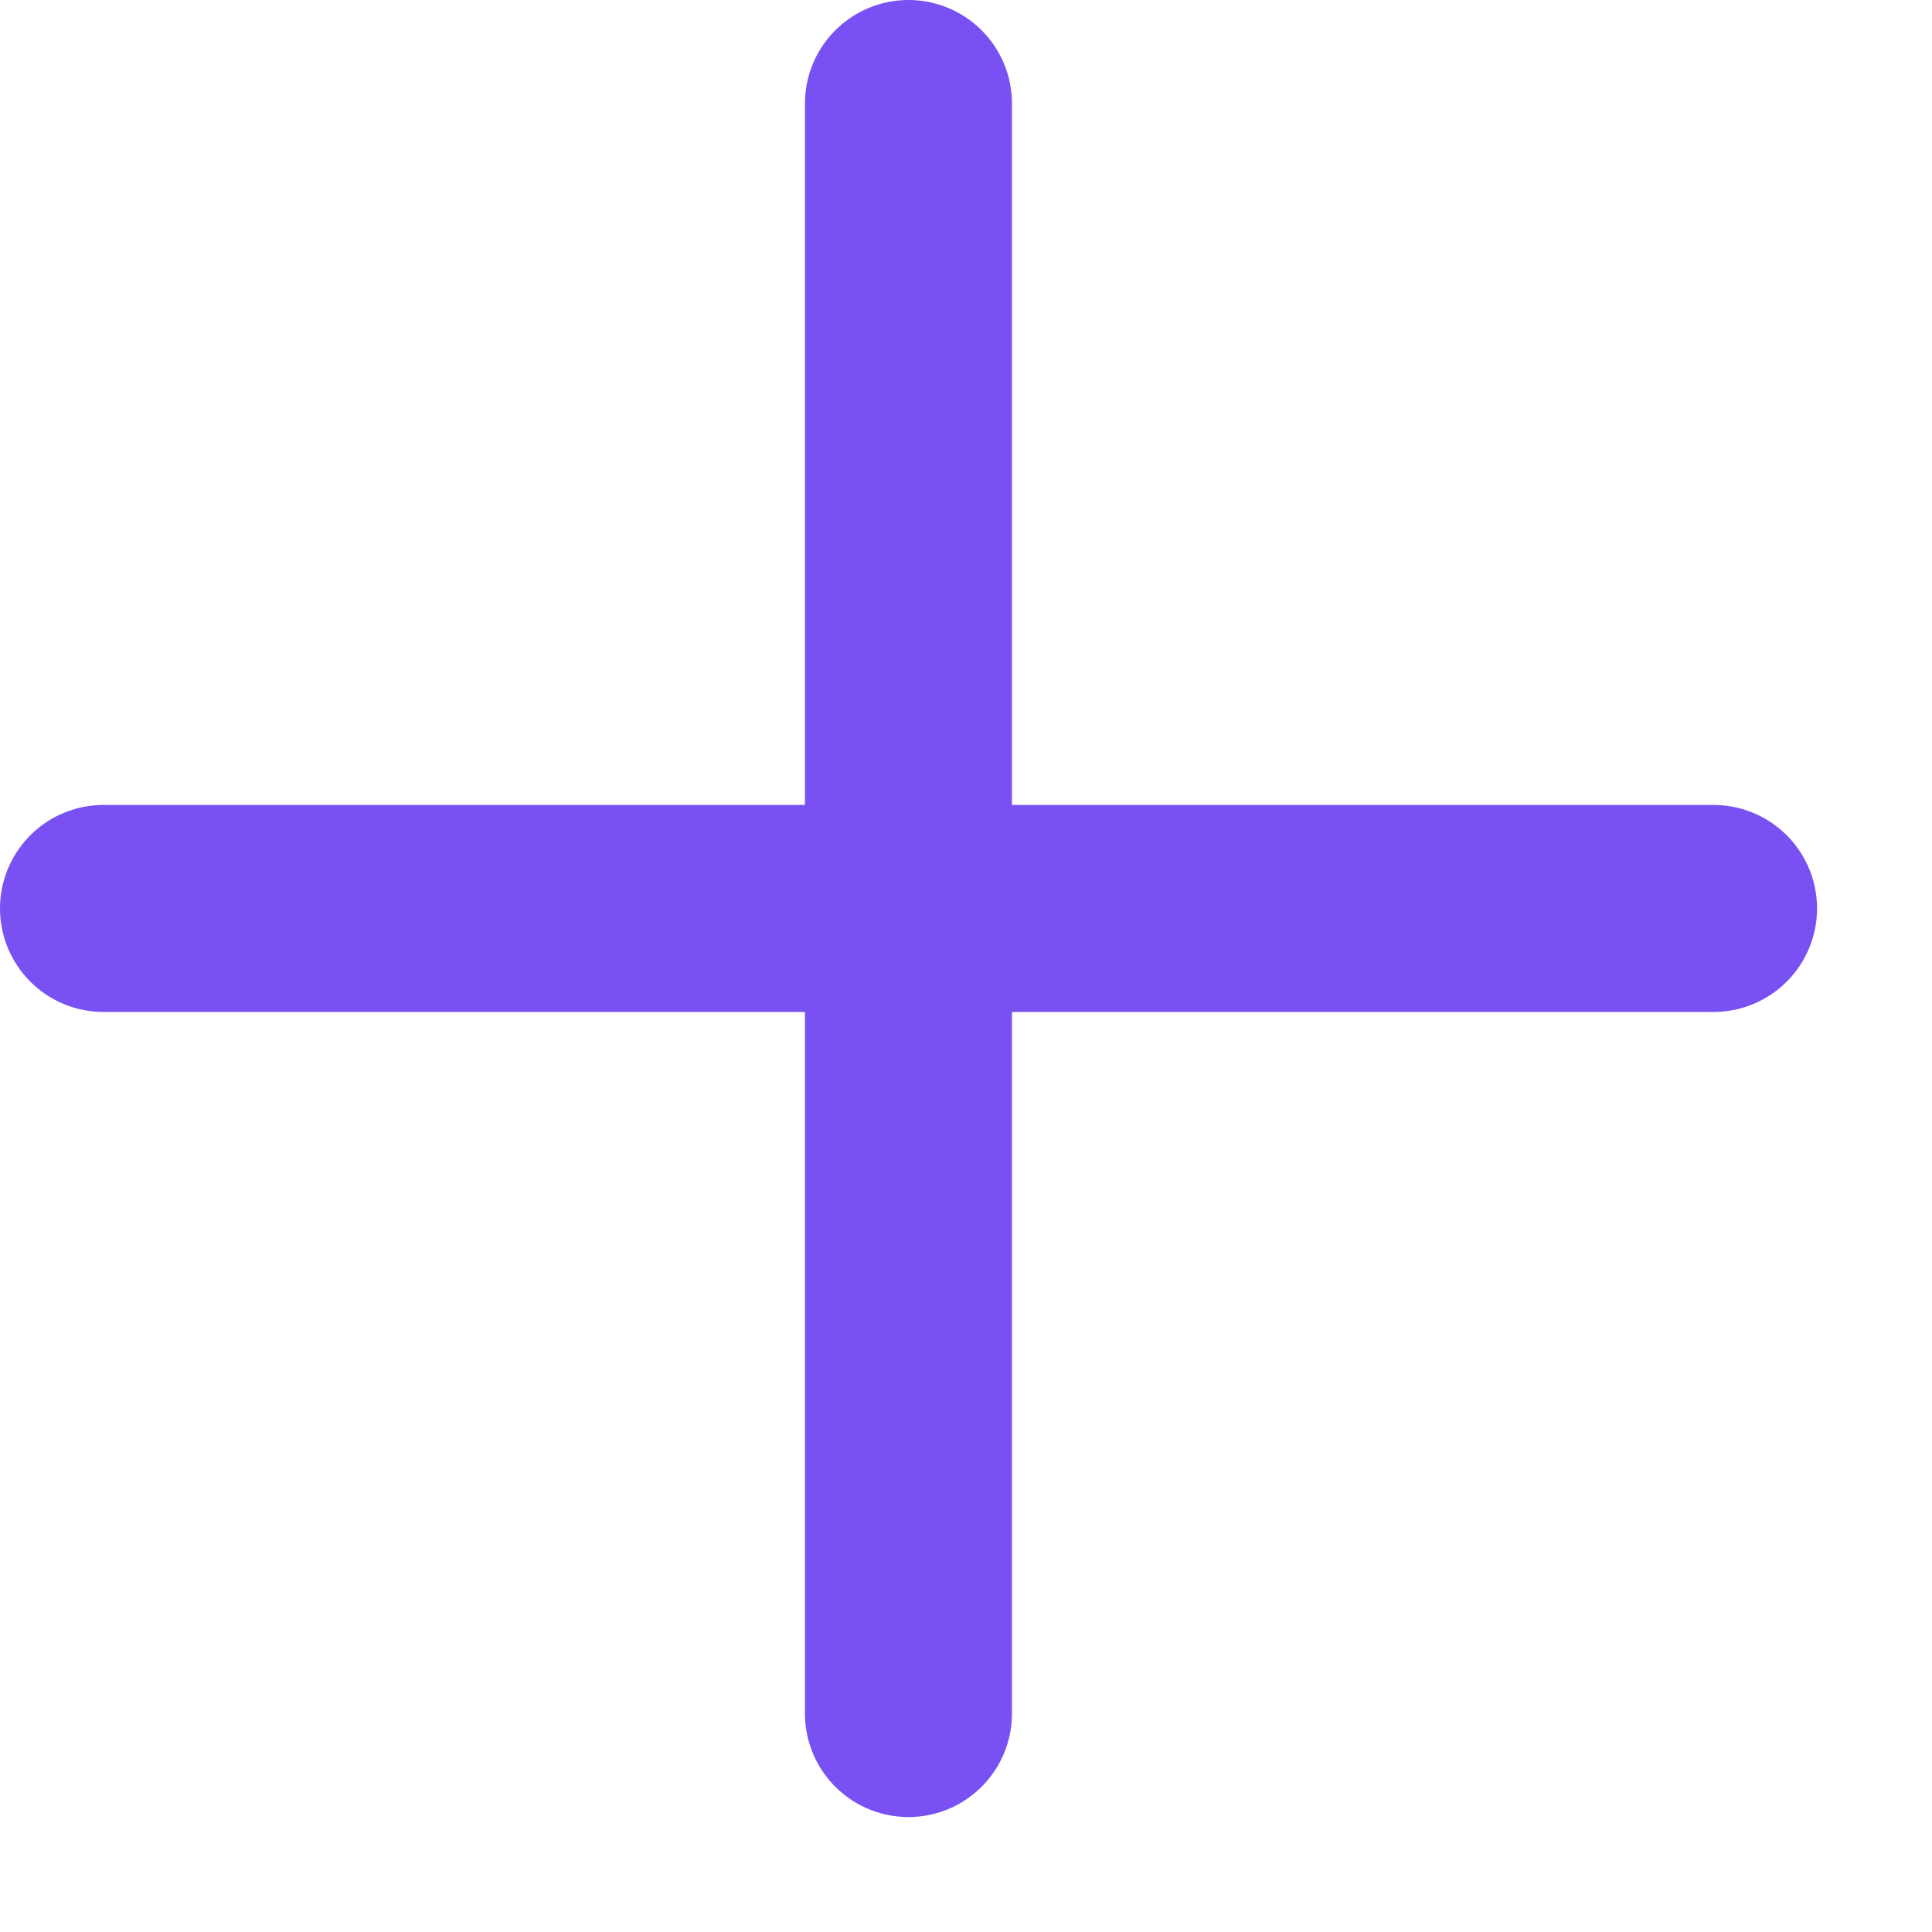
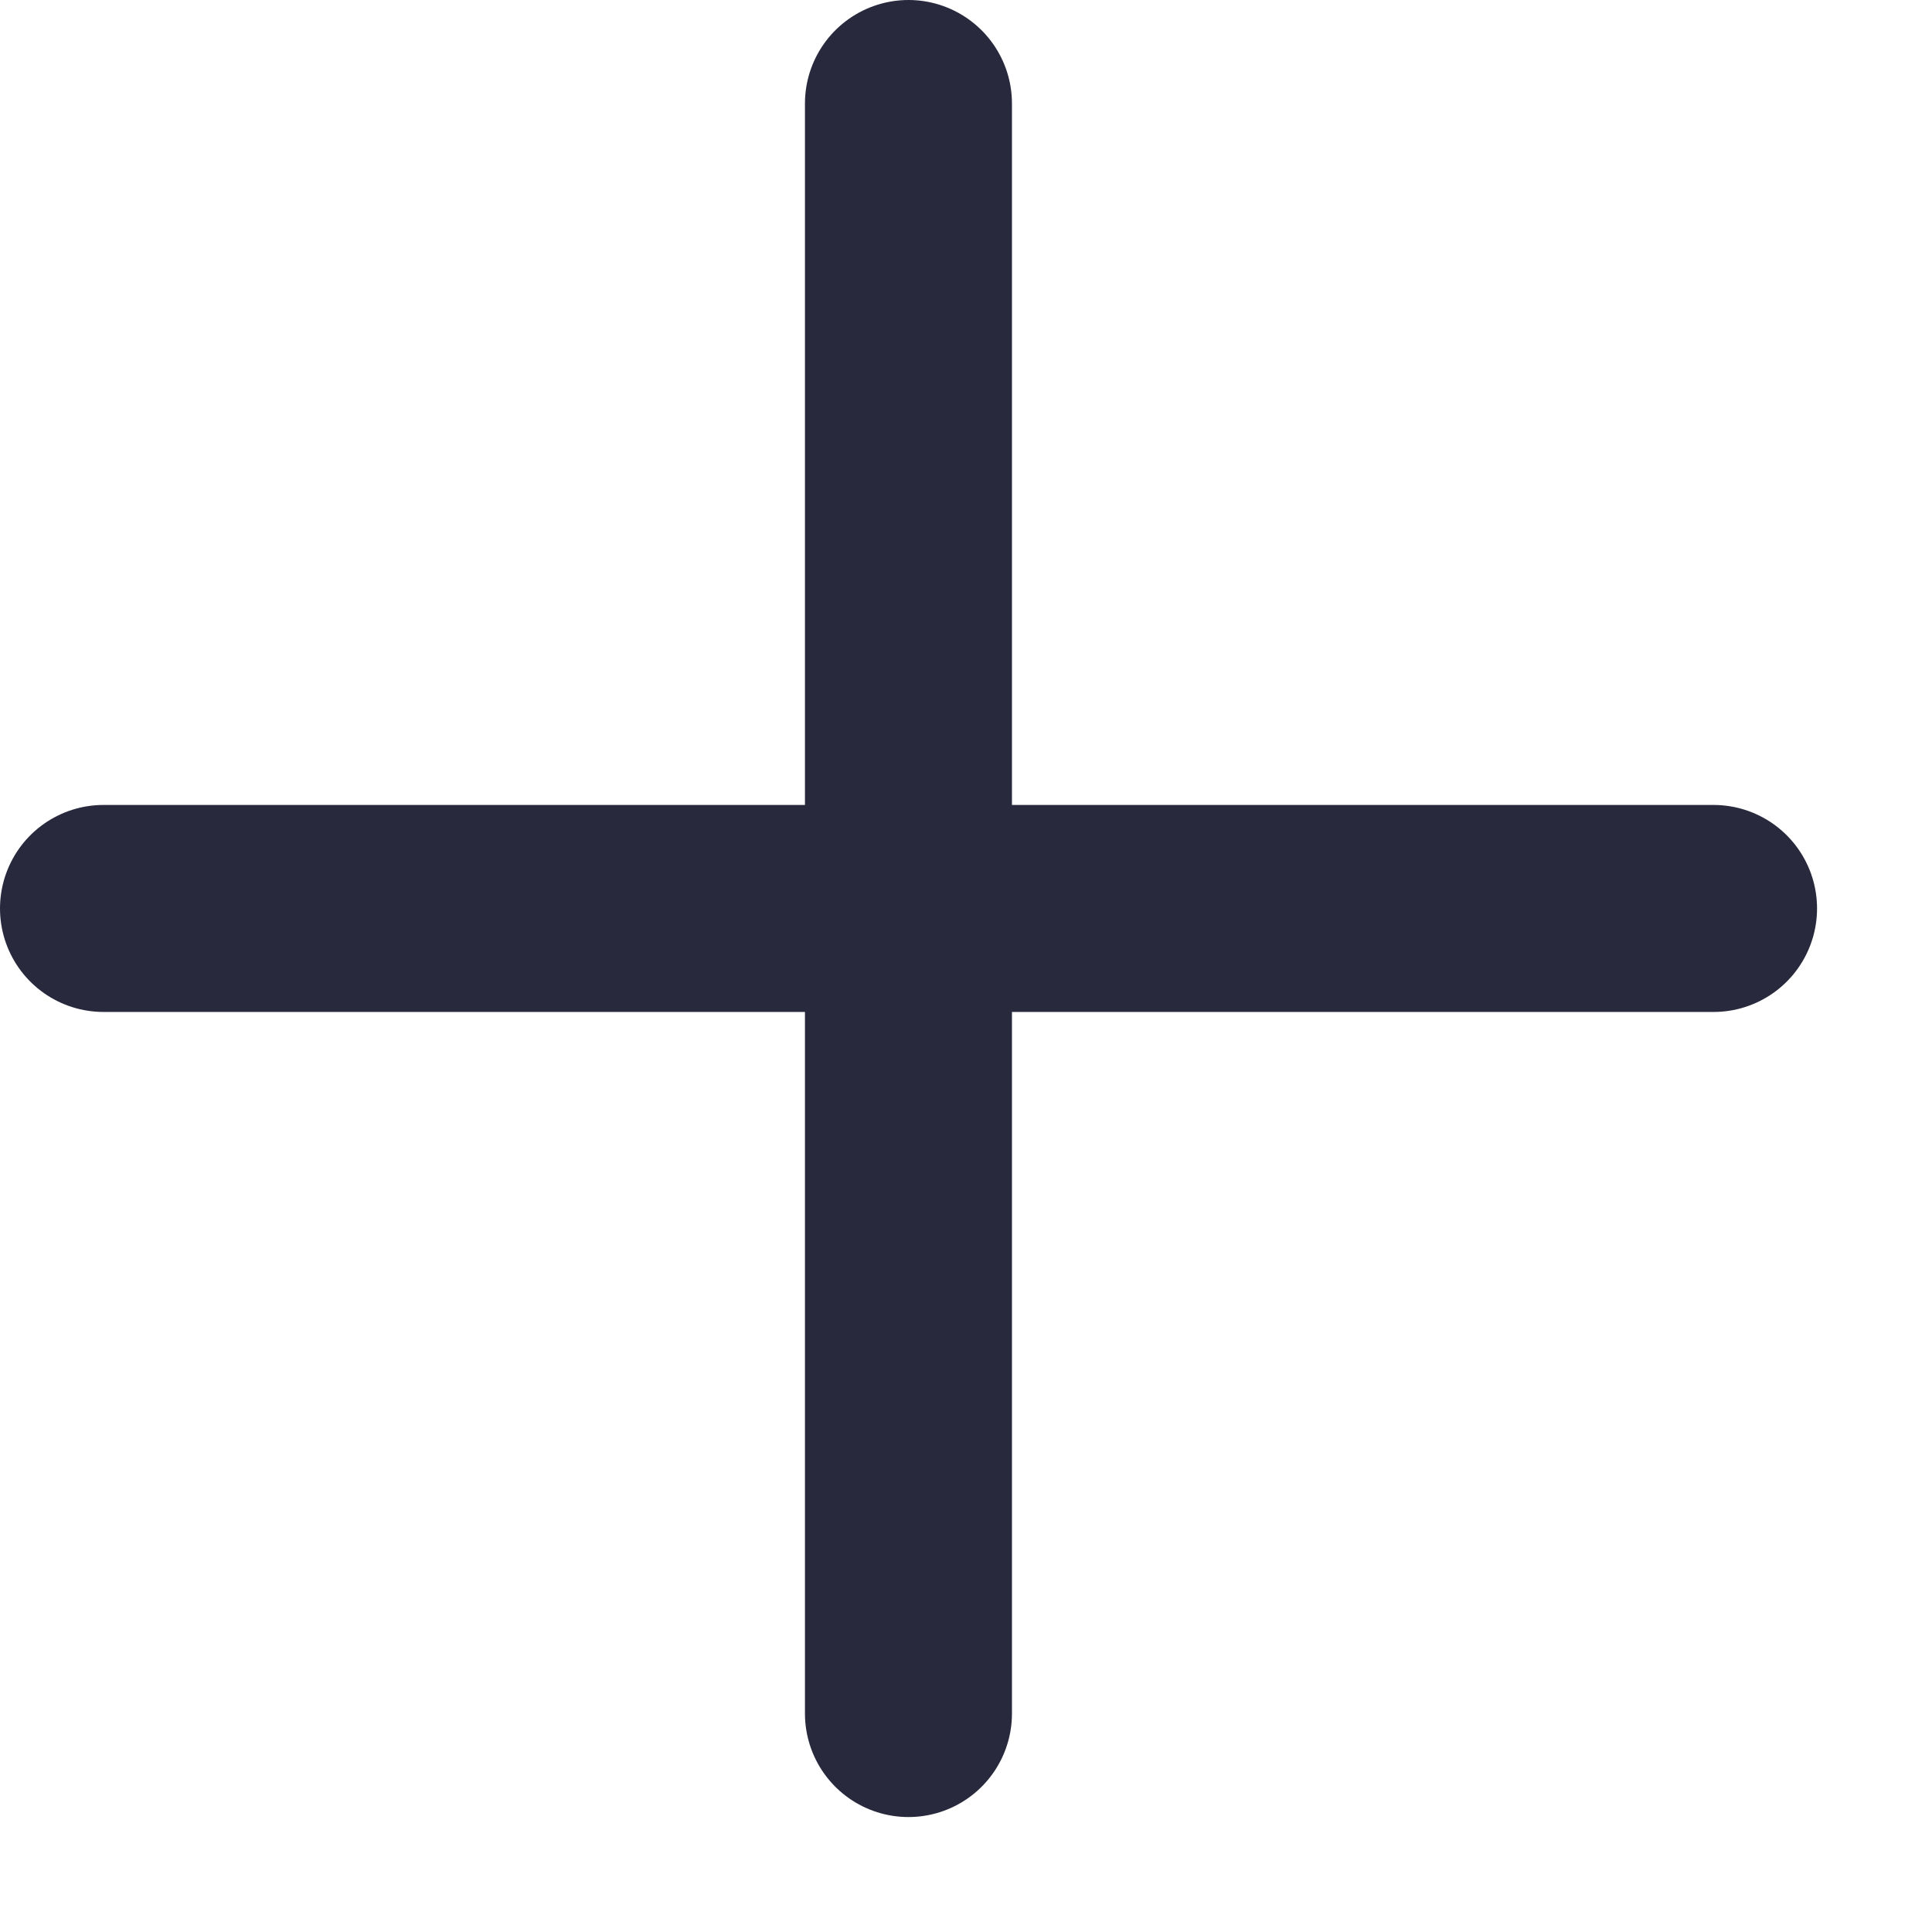
<svg xmlns="http://www.w3.org/2000/svg" width="14" height="14" viewBox="0 0 14 14" fill="none">
-   <path d="M6.583 0.75V12.417M0.75 6.583H12.417" stroke="#7950F2" stroke-width="1.5" stroke-linecap="round" stroke-linejoin="round" />
+   <path d="M6.583 0.75V12.417M0.75 6.583H12.417" stroke="#28293D" stroke-width="1.5" stroke-linecap="round" stroke-linejoin="round" />
</svg>
